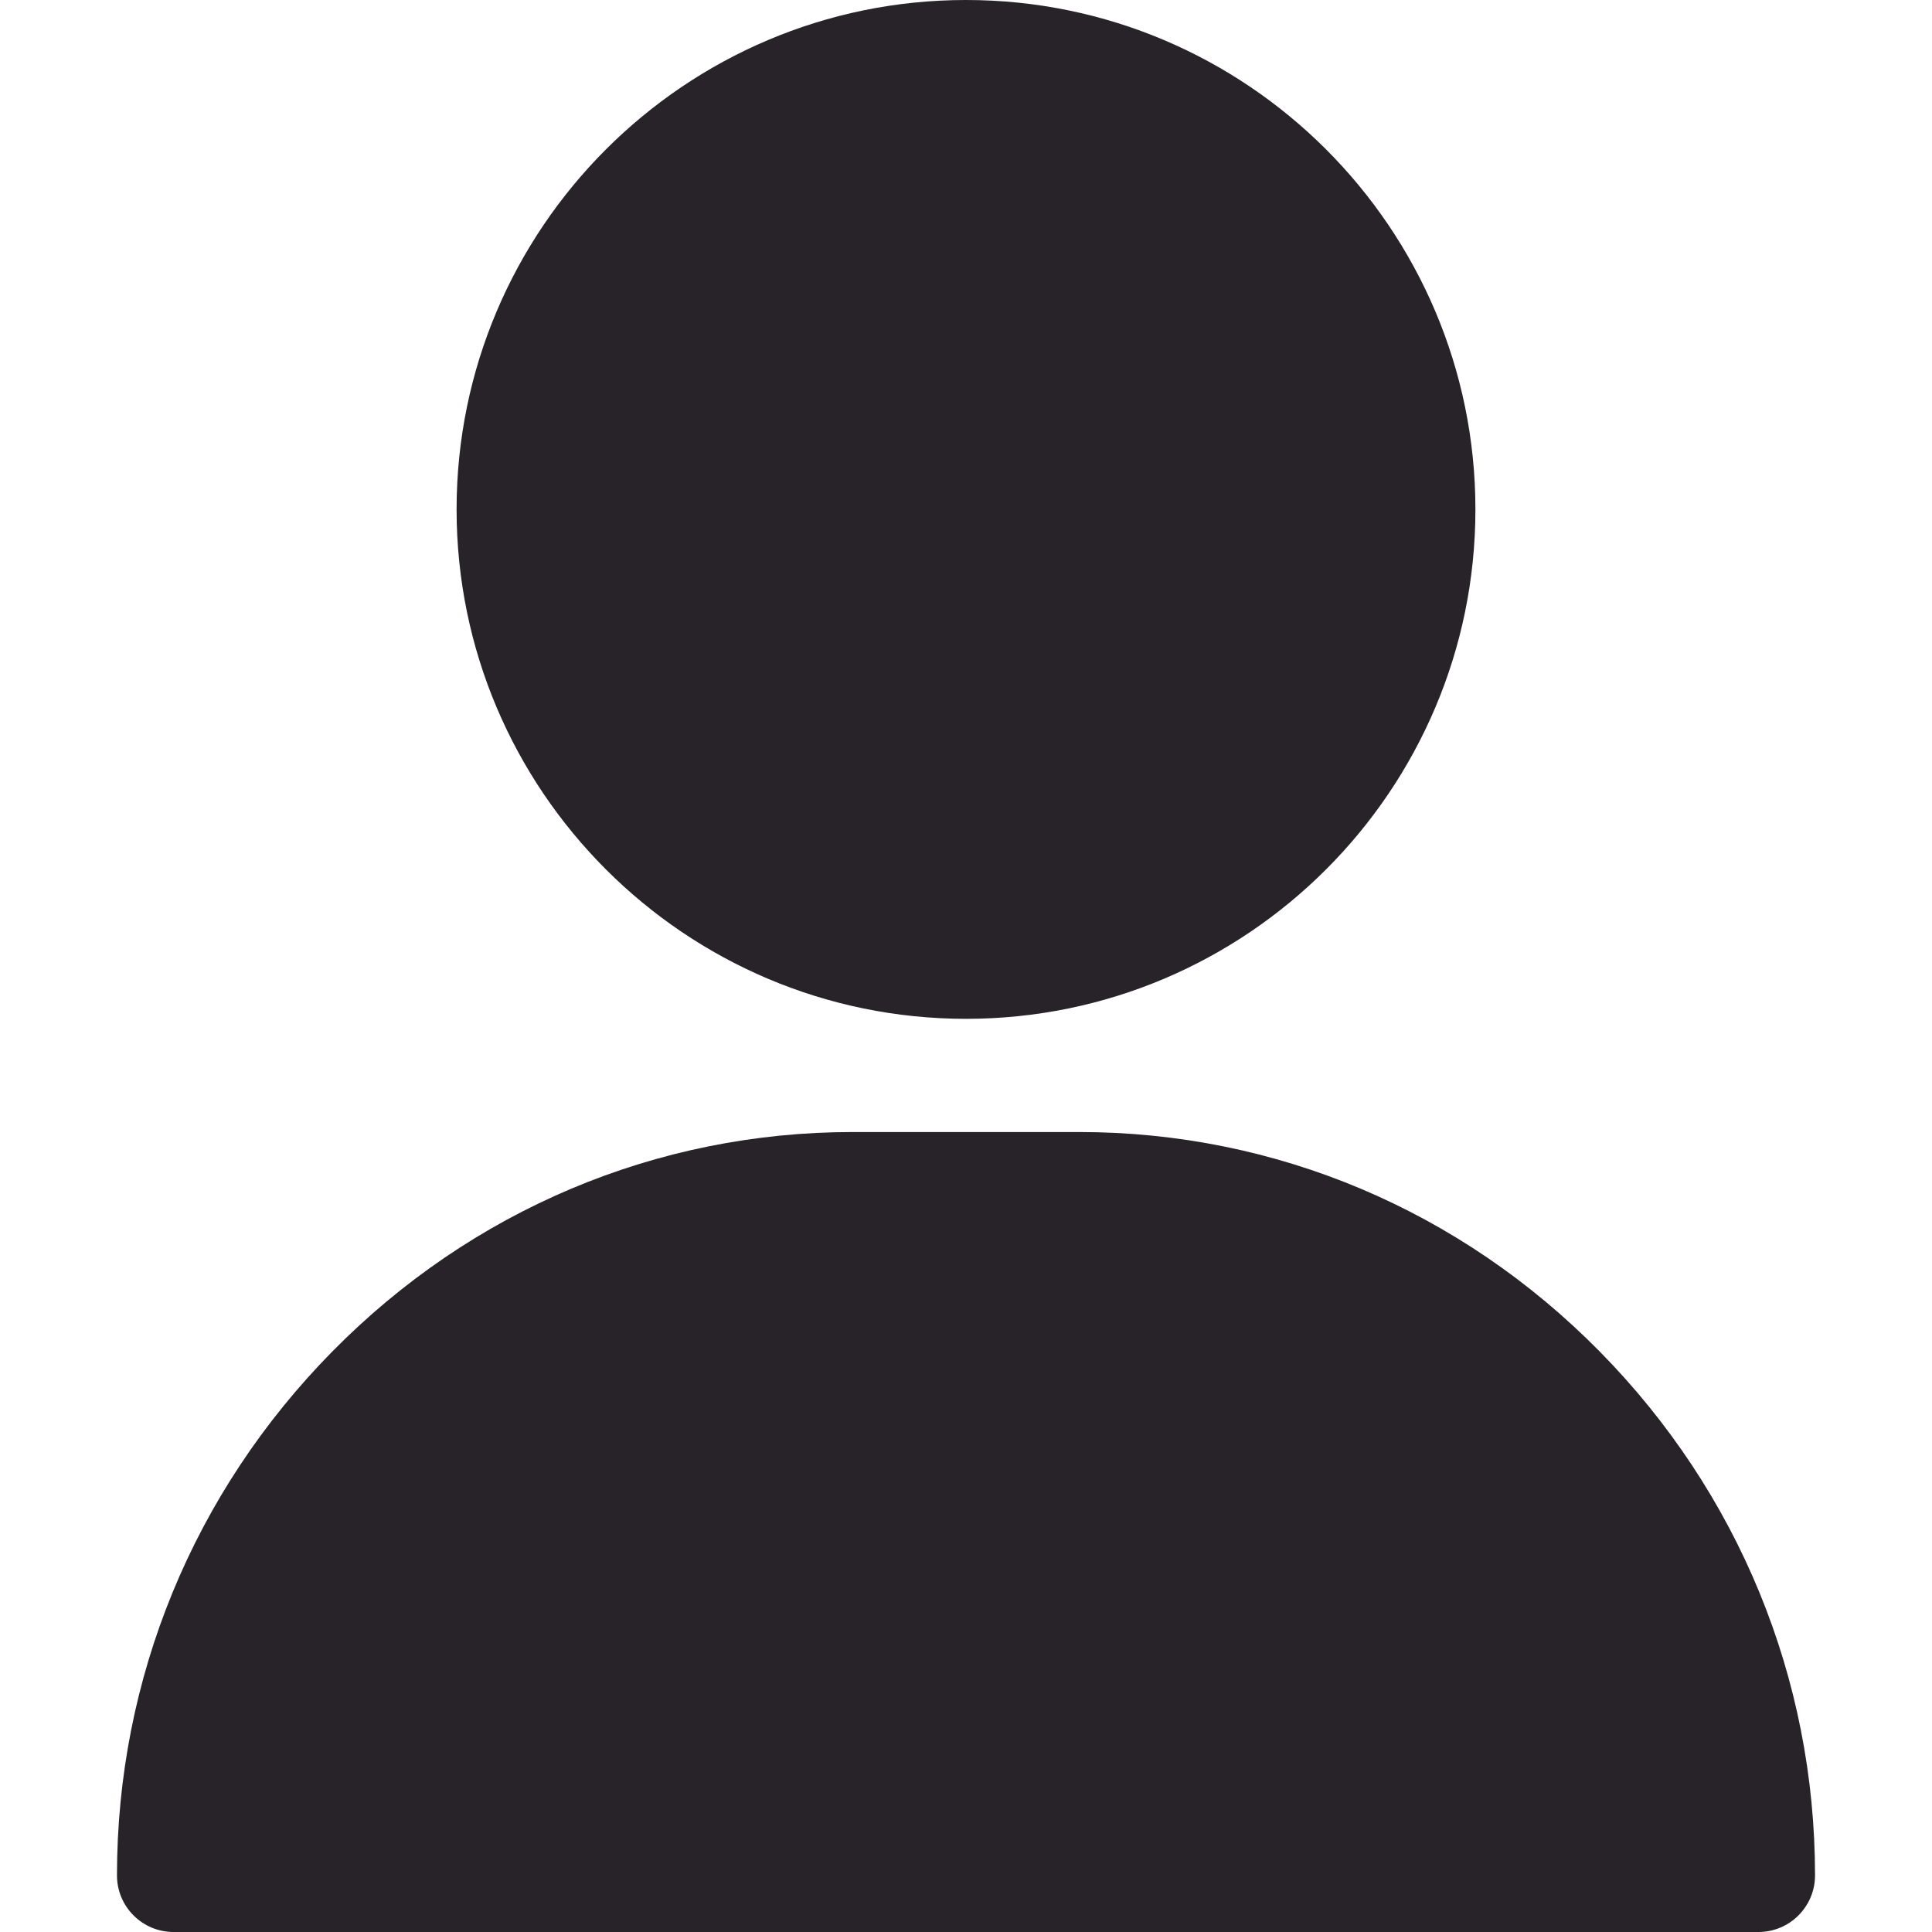
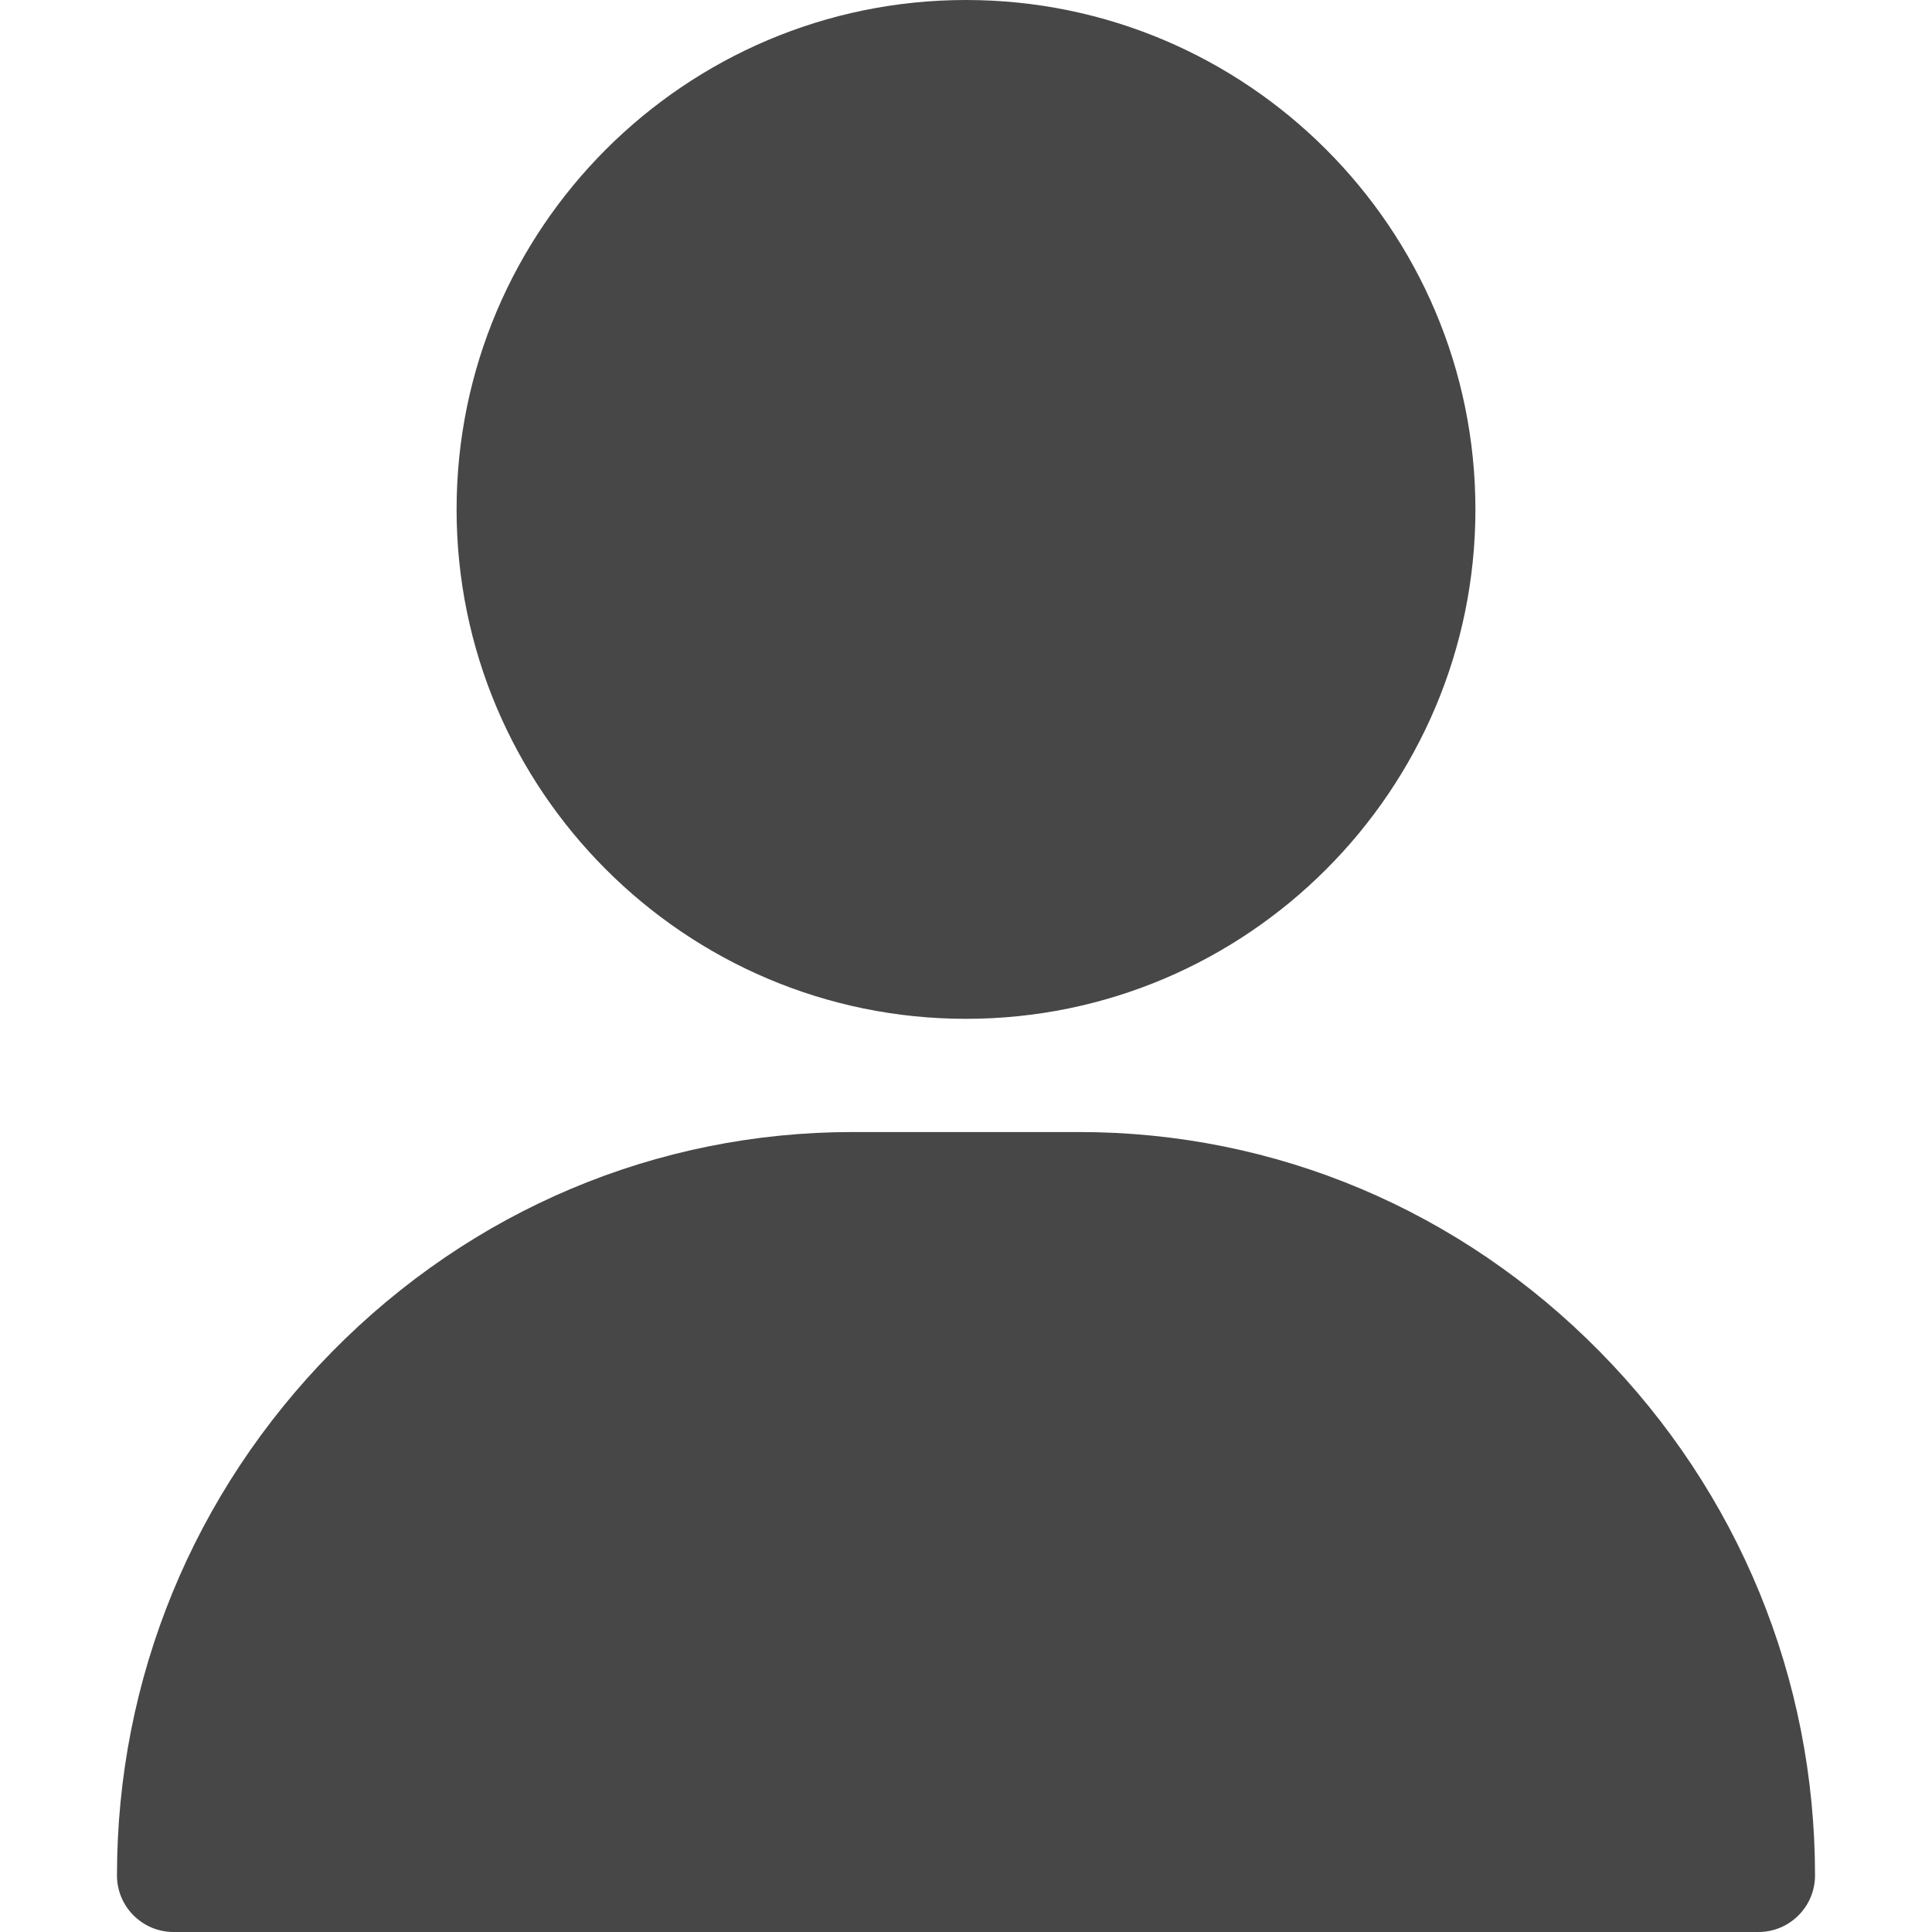
<svg xmlns="http://www.w3.org/2000/svg" version="1.1" width="512" height="512" x="0" y="0" viewBox="0 0 512 512" style="enable-background:new 0 0 512 512" xml:space="preserve" class="">
  <g>
-     <path d="M256 0c-74.439 0-135 60.561-135 135s60.561 135 135 135 135-60.561 135-135S330.439 0 256 0zM423.966 358.195C387.006 320.667 338.009 300 286 300h-60c-52.008 0-101.006 20.667-137.966 58.195C51.255 395.539 31 444.833 31 497c0 8.284 6.716 15 15 15h420c8.284 0 15-6.716 15-15 0-52.167-20.255-101.461-57.034-138.805z" fill="#272329" data-original="#000000" />
+     <path d="M256 0c-74.439 0-135 60.561-135 135s60.561 135 135 135 135-60.561 135-135S330.439 0 256 0zM423.966 358.195C387.006 320.667 338.009 300 286 300h-60c-52.008 0-101.006 20.667-137.966 58.195C51.255 395.539 31 444.833 31 497c0 8.284 6.716 15 15 15h420c8.284 0 15-6.716 15-15 0-52.167-20.255-101.461-57.034-138.805z" fill="#474747" data-original="#000000" />
  </g>
</svg>
